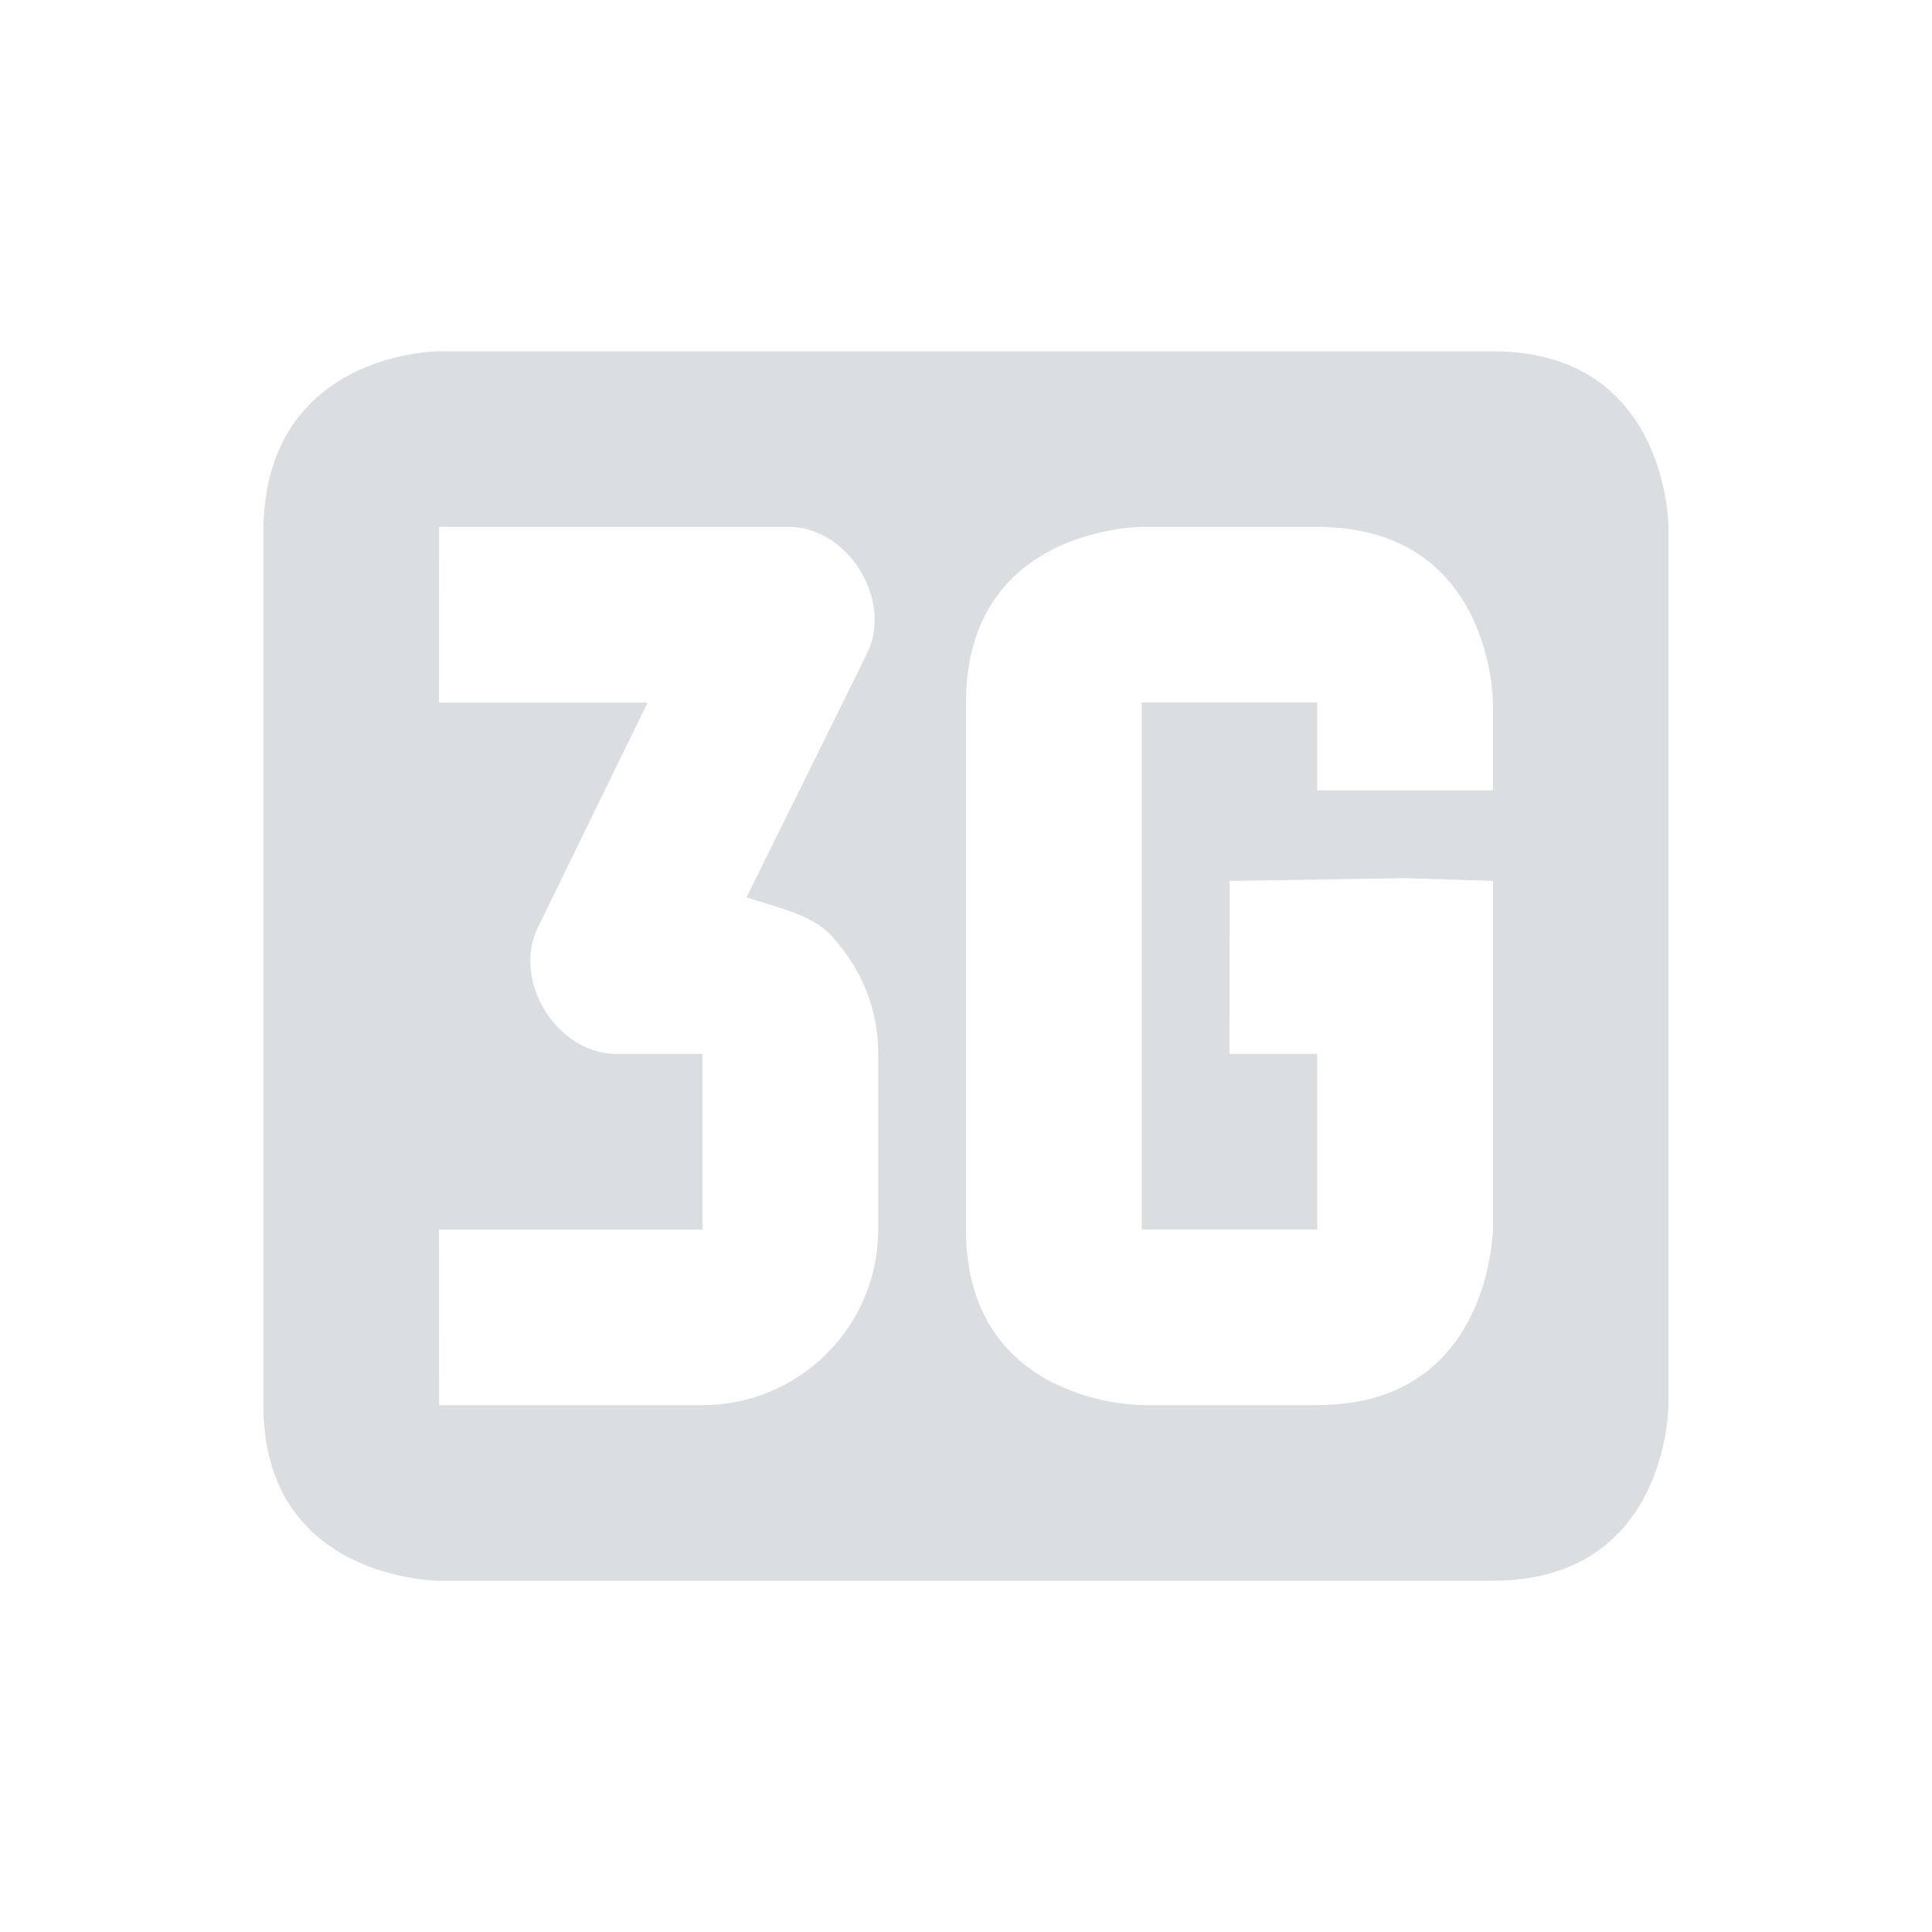
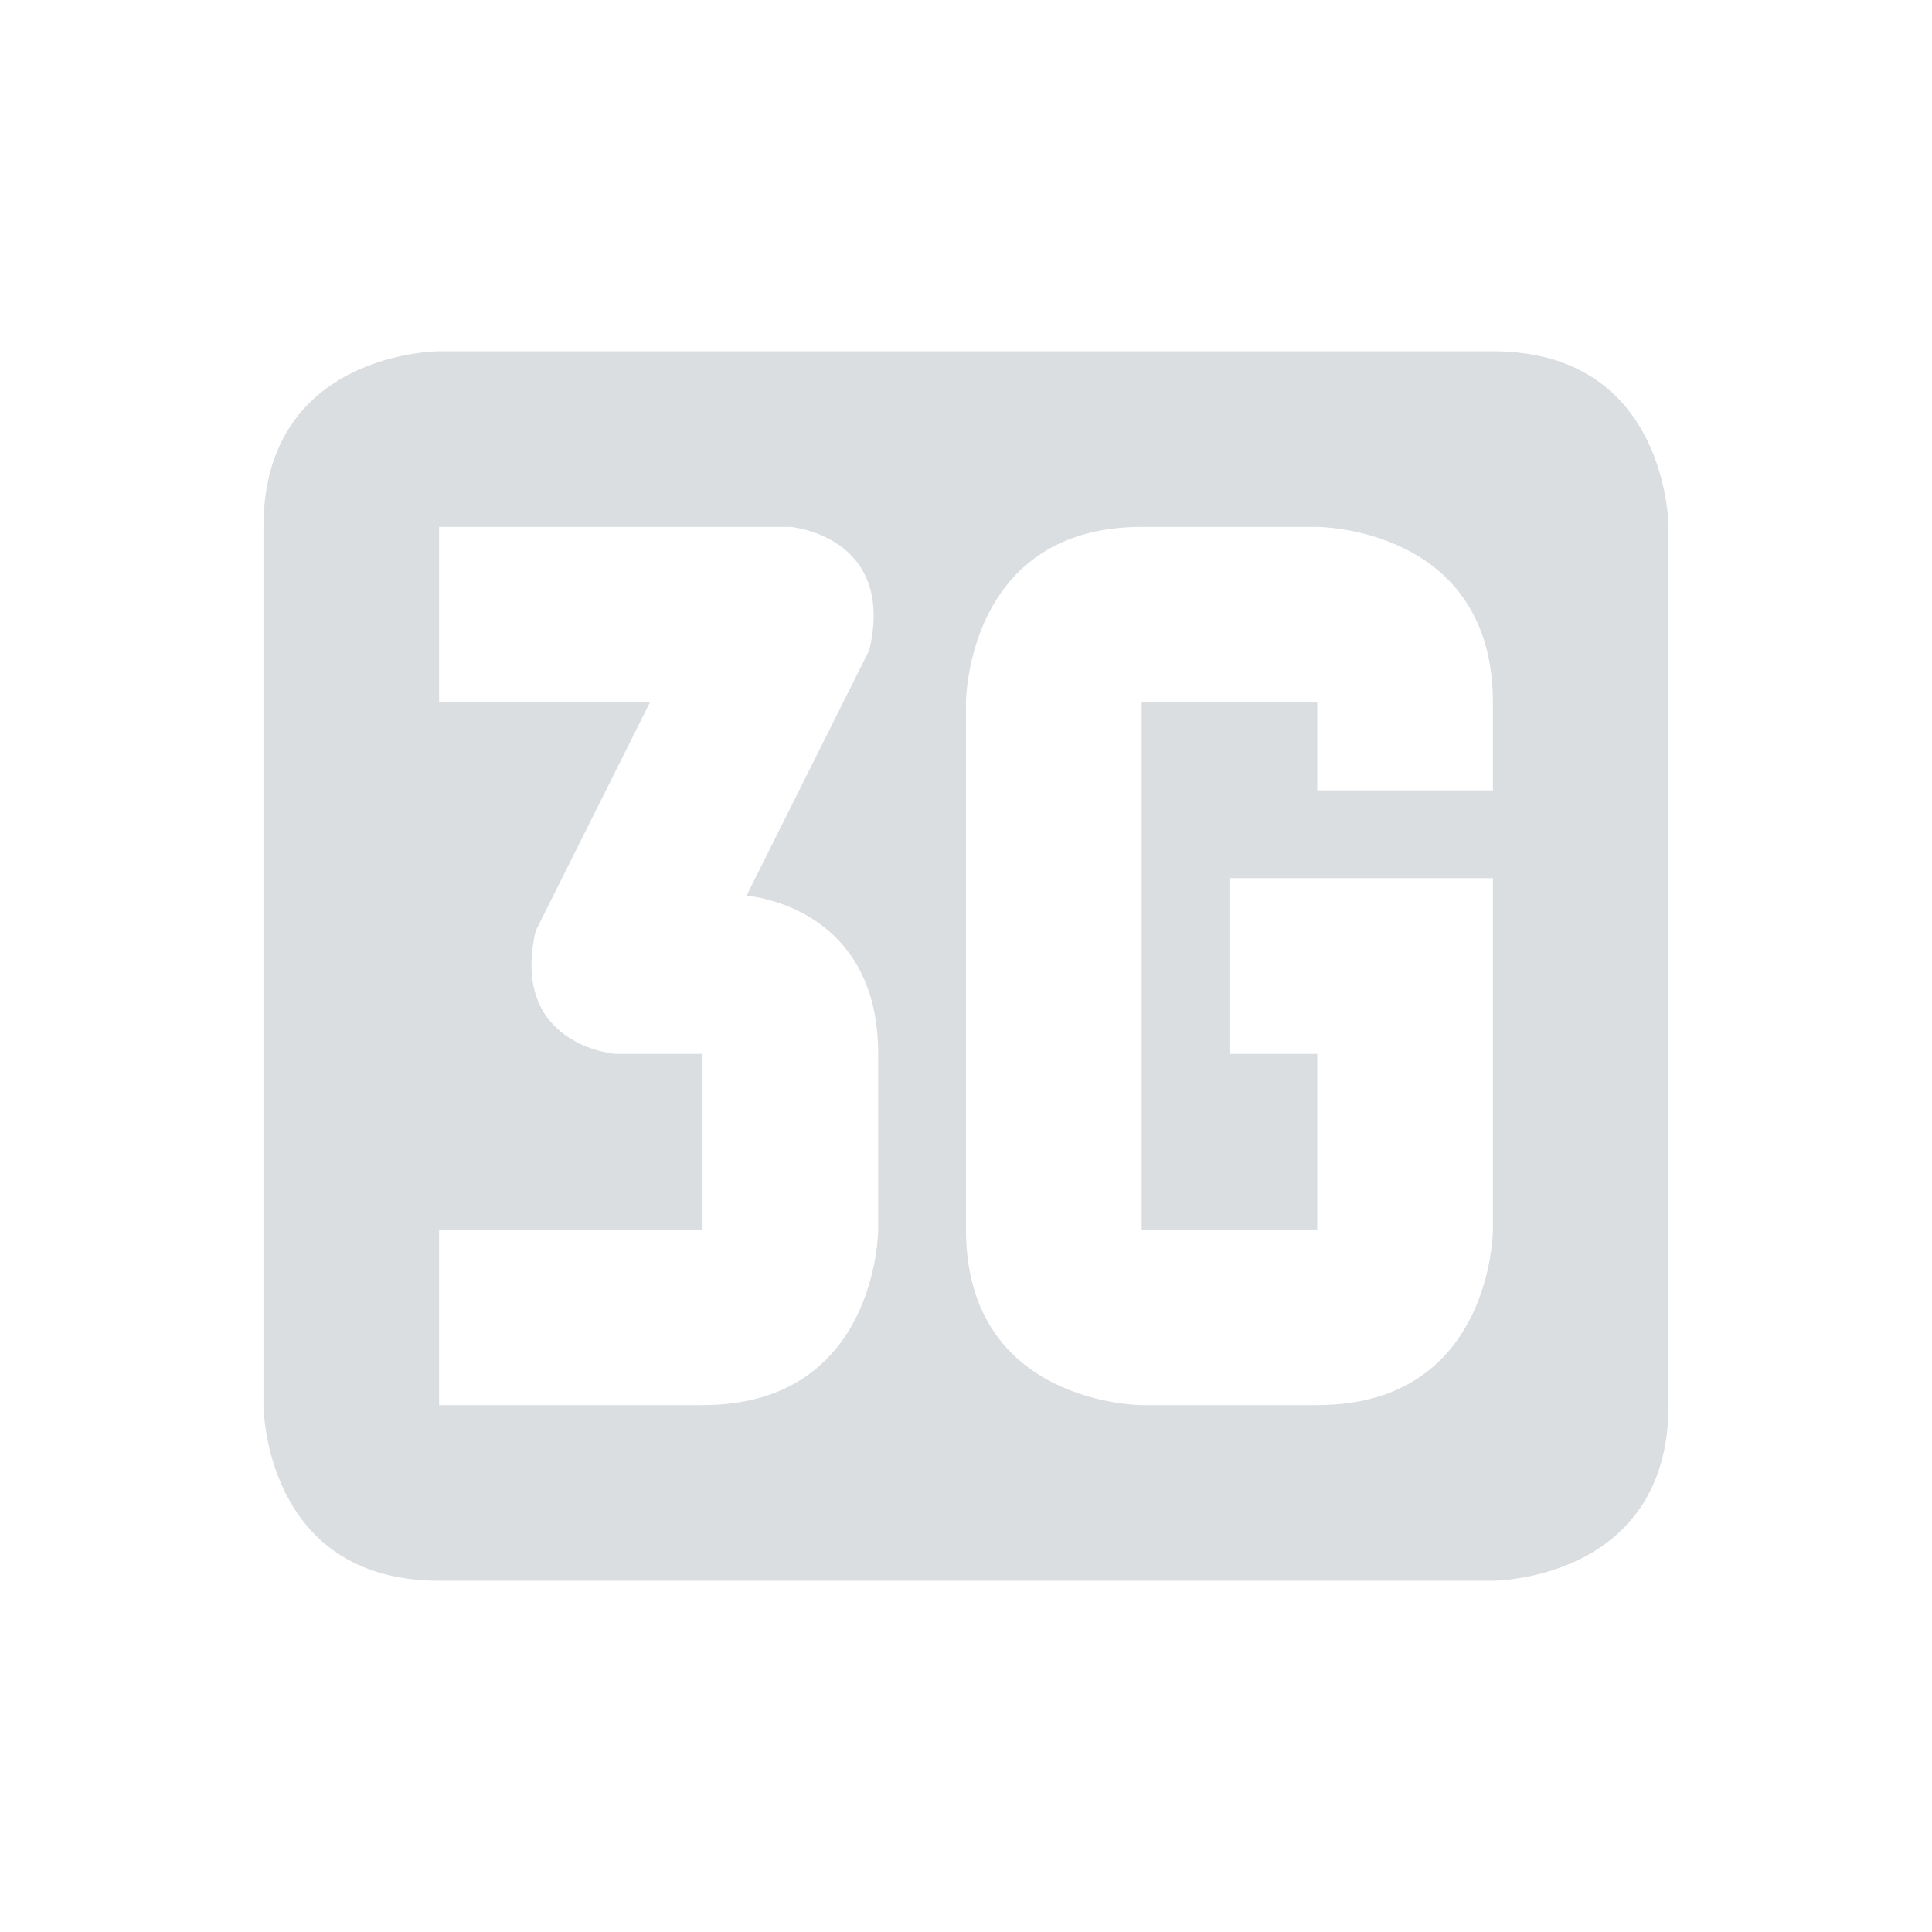
<svg xmlns="http://www.w3.org/2000/svg" height="22" width="22">
-   <path d="m3 6.062-.001 9.938c-0 2 2 2 2 2h12c2 0 2-2 2-2v-10s 0-2-2-2h-12s-1.999 0-2 2.062zm2-.062h4c .666.016 1.167.838.875 1.438l-1.375 2.781c.355.116.749.196.969.438.332.366.531.81.531 1.344v2c0 1.112-.907 2-2 2h-3l-.001-2h3v-2h-1c-.666-.016-1.167-.838-.875-1.438l1.25-2.562h-2.375zm10 0c2 0 2 2 2 2v1h-2v-1h-2v6h2v-2h-1l .001-1.969 1.999-.031 1.001.031v1 2.938c0 0-.001 2.031-2.001 2.031l-1.999-0s-2.001 0-2.001-2v-6c0-2 2-2 2-2z" fill="#dbdee0" />
+   <path d="m3 6v10s0 2 2 2h12s2 0 2-2v-10s0-2-2-2h-12s-2 0-2 2zm2 0h4s1.2.1.9 1.4l-1.4 2.8s1.5.1 1.5 1.8v2s0 2-2 2h-3v-2h3v-2h-1s-1.2-.1-.9-1.4l1.3-2.6h-2.4zm10 0s2 0 2 2v1h-2v-1h-2v6h2v-2h-1v-2h3v4s0 2-2 2h-2s-2 0-2-2v-6s0-2 2-2z" fill="#dbdee0" />
</svg>
